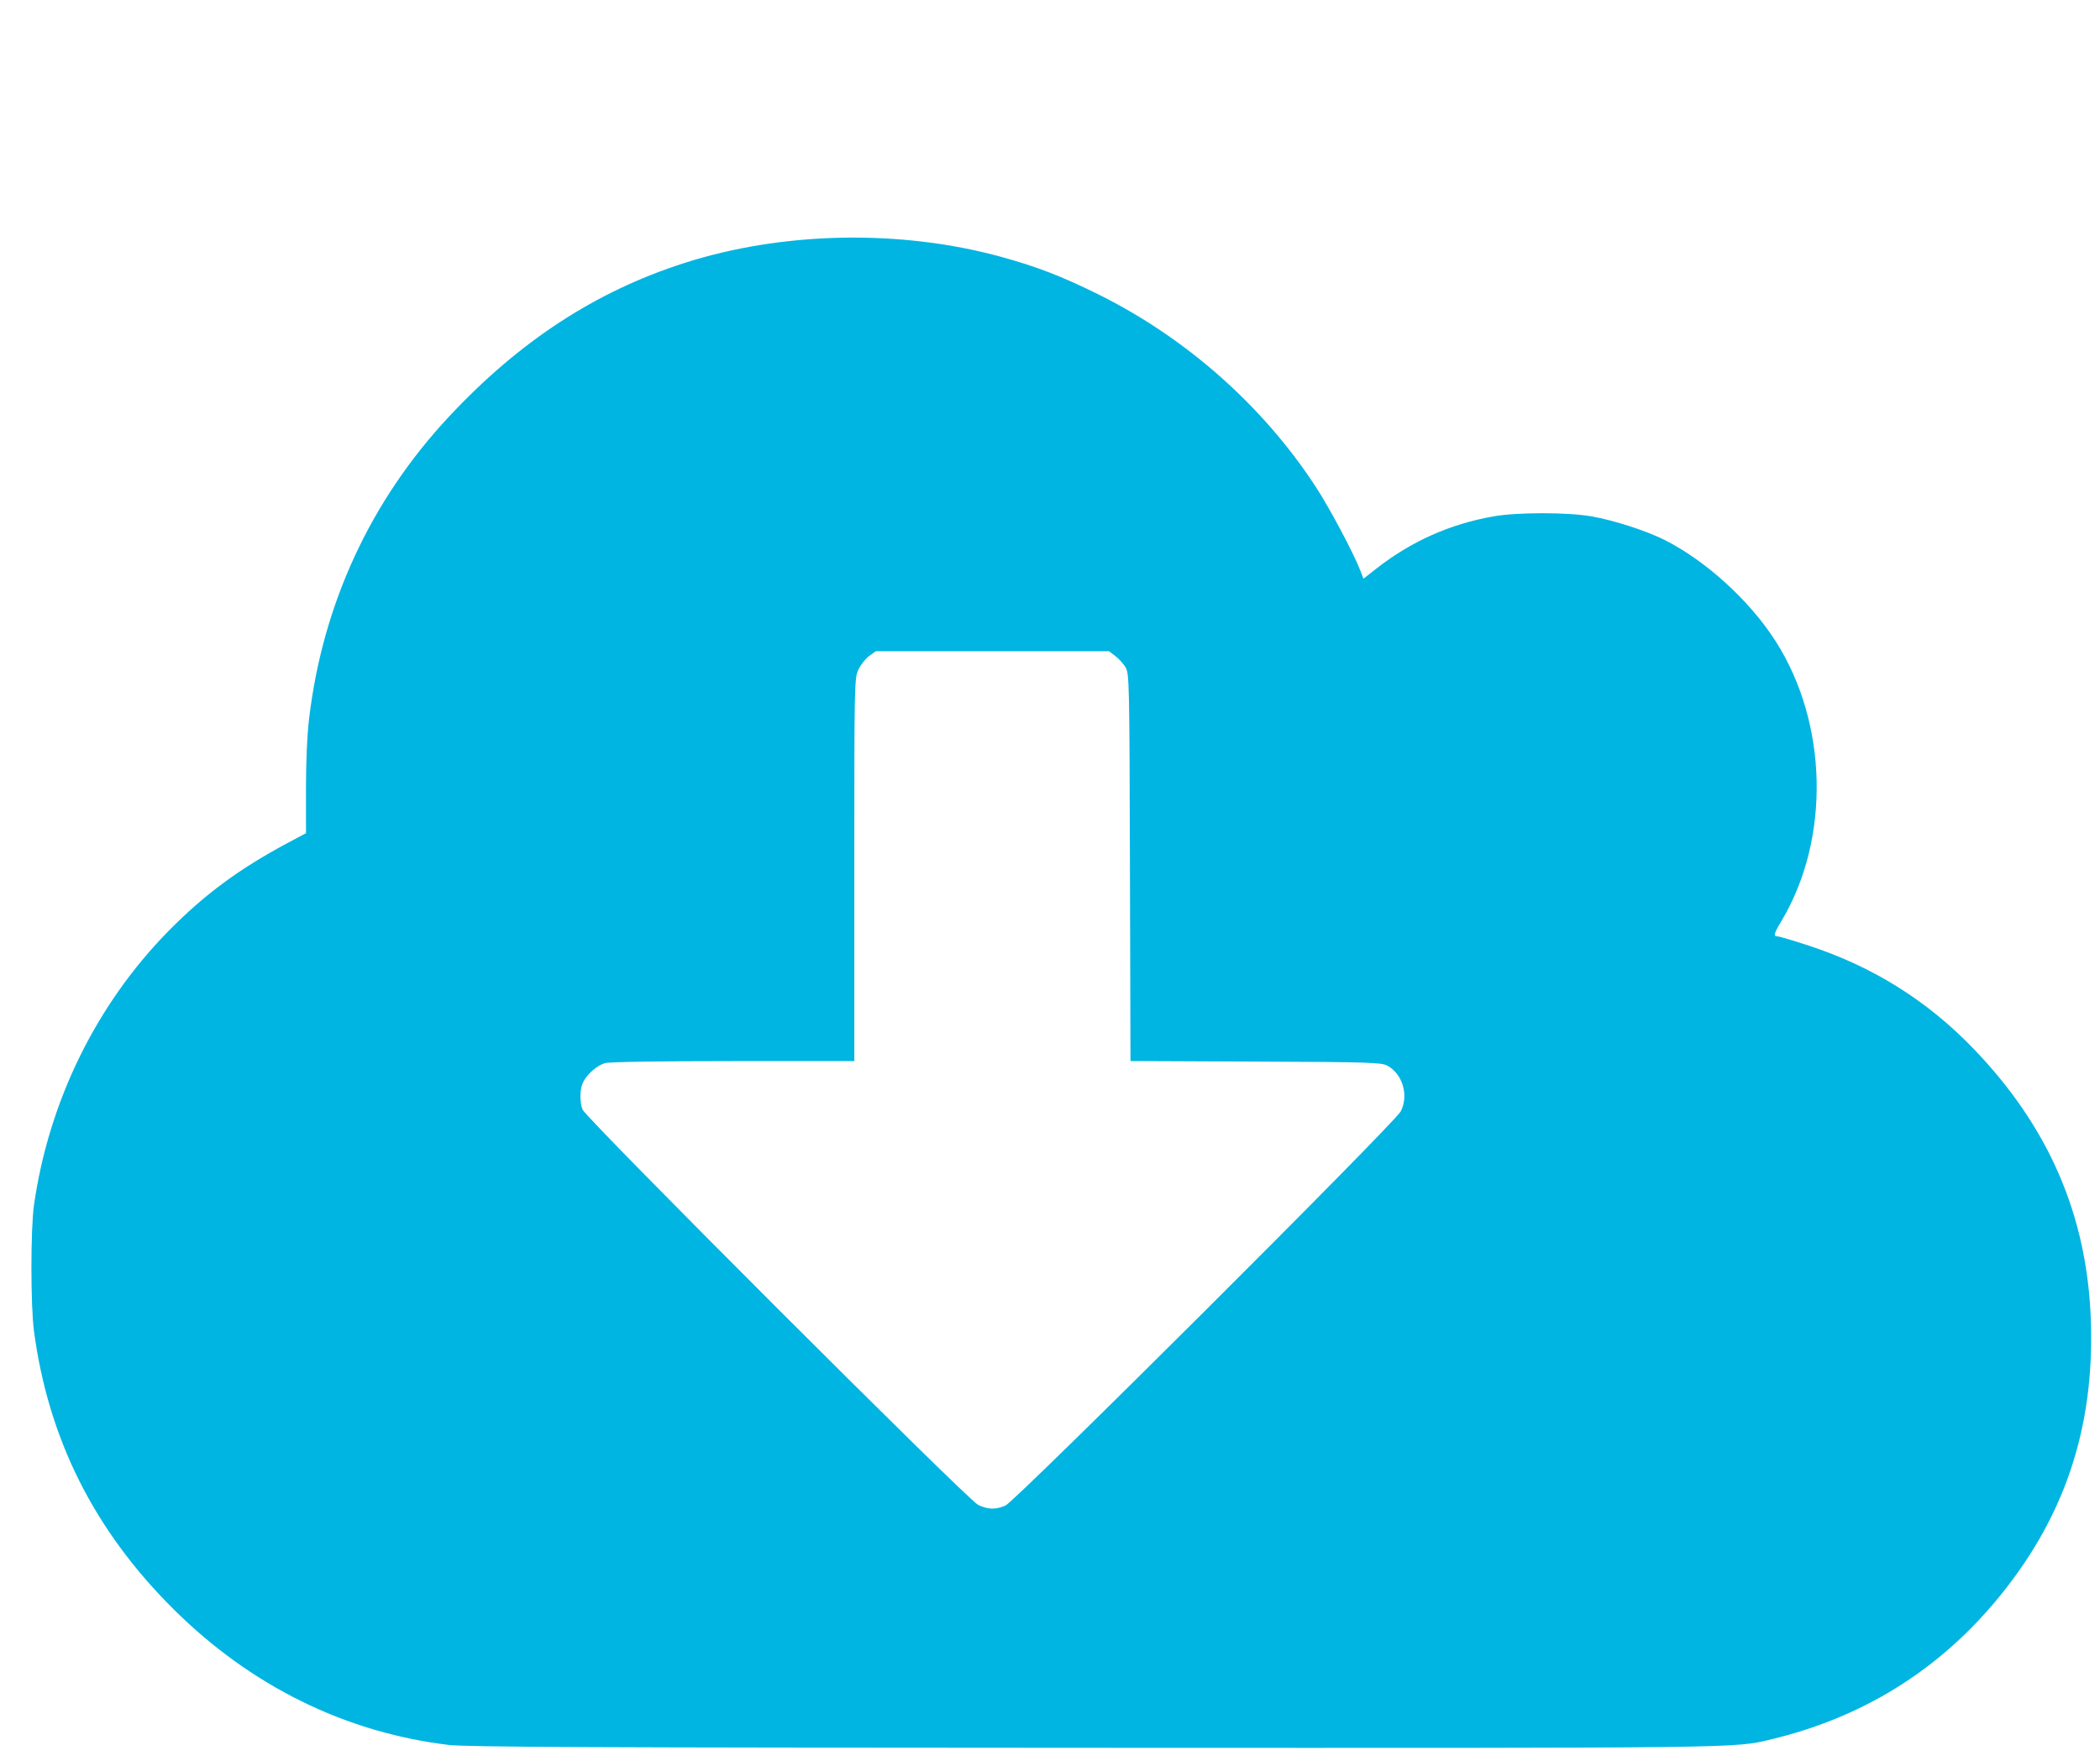
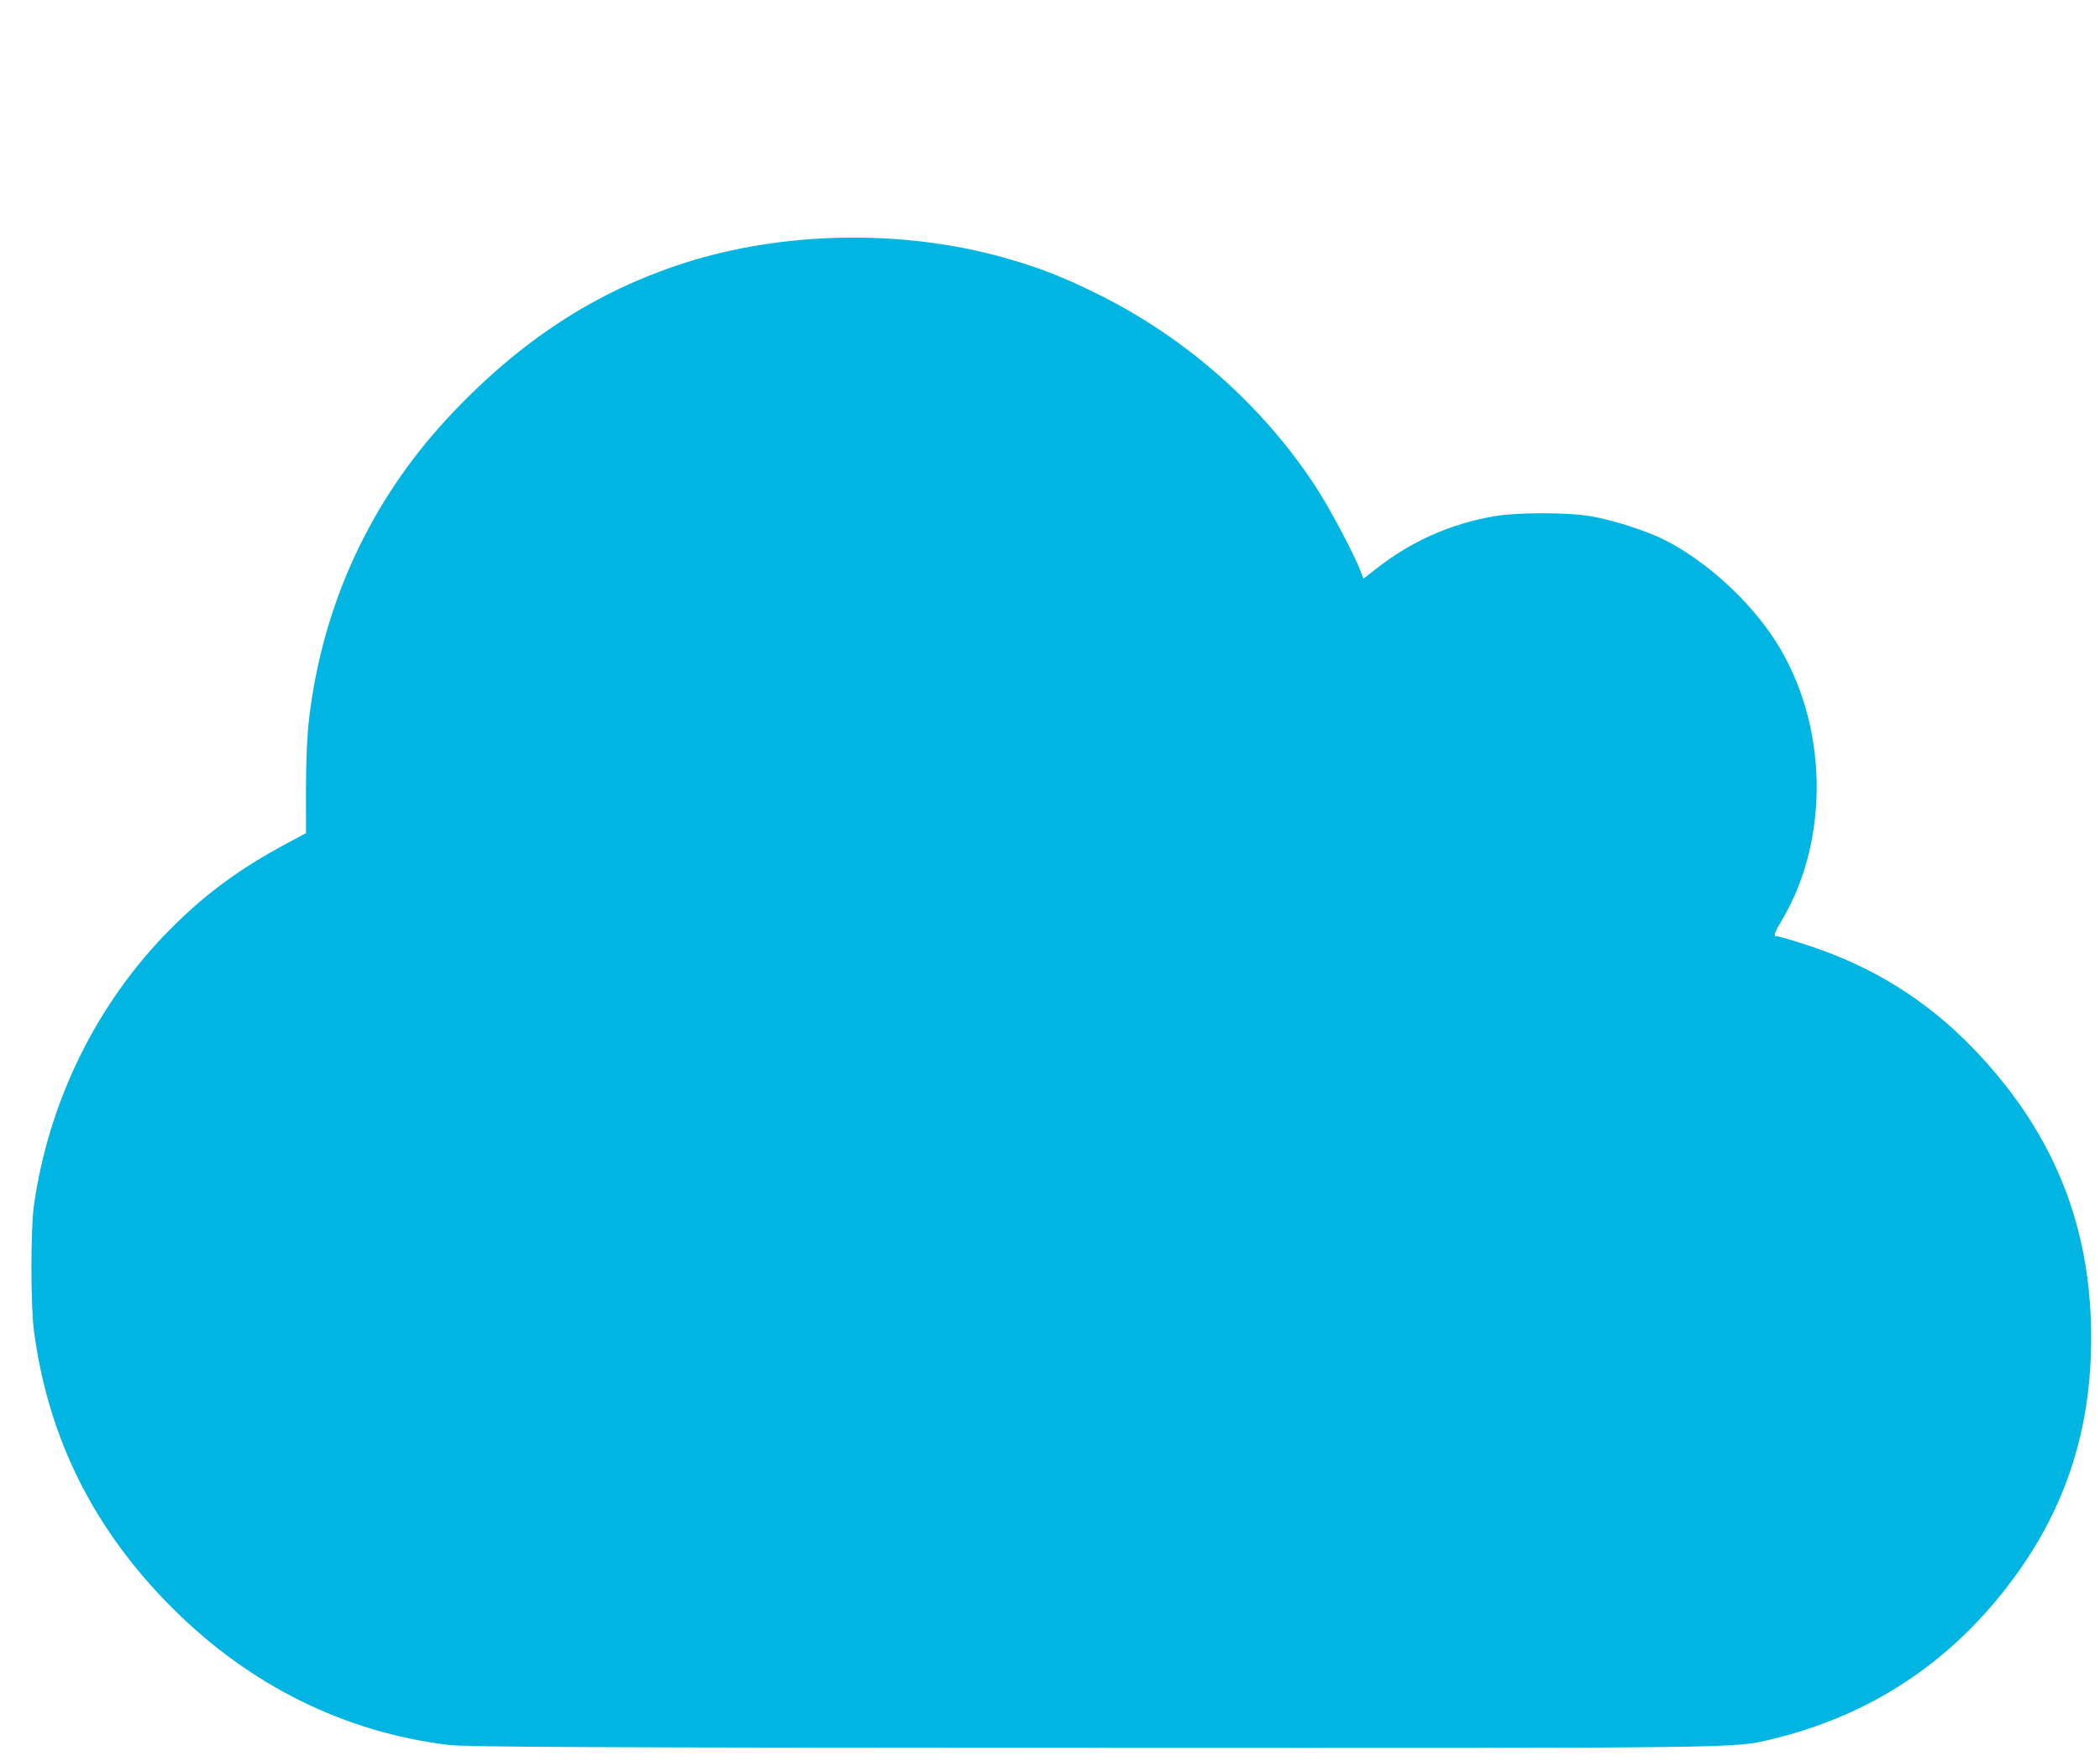
<svg xmlns="http://www.w3.org/2000/svg" width="34.743" height="29.129" viewBox="0 0 34.743 29.129" version="1.1" id="svg6">
  <defs id="defs10" />
-   <path style="fill:#00b5e2;fill-opacity:1;stroke-width:0.034" d="M 7.426,28.877 C 5.707,28.669 4.148,27.9 2.869,26.628 1.558,25.325 0.799,23.811 0.562,22.027 c -0.056,-0.419 -0.056,-1.689 -2.657e-4,-2.081 0.245,-1.722 1.033,-3.327 2.231,-4.544 0.59,-0.599 1.164,-1.023 1.959,-1.448 l 0.311,-0.166 -6.2e-4,-0.727 c -3.818e-4,-0.449 0.019,-0.897 0.052,-1.171 C 5.339,9.997 6.13,8.287 7.422,6.901 8.589,5.65 9.846,4.827 11.314,4.355 c 1.628,-0.524 3.574,-0.563 5.24,-0.107 0.592,0.162 1.007,0.322 1.604,0.617 1.456,0.719 2.729,1.843 3.607,3.186 0.225,0.343 0.624,1.092 0.737,1.382 l 0.056,0.144 0.211,-0.166 c 0.581,-0.454 1.22,-0.739 1.941,-0.866 0.396,-0.069 1.219,-0.069 1.62,1.683e-4 0.361,0.062 0.908,0.239 1.207,0.389 0.685,0.345 1.41,1.005 1.839,1.676 0.867,1.356 0.909,3.266 0.102,4.622 -0.133,0.223 -0.143,0.264 -0.069,0.264 0.028,0 0.26,0.069 0.516,0.153 1.058,0.347 1.952,0.905 2.716,1.696 1.255,1.299 1.892,2.771 1.951,4.512 0.061,1.796 -0.446,3.29 -1.576,4.64 -0.976,1.166 -2.224,1.933 -3.726,2.29 -0.604,0.144 -0.397,0.141 -11.226,0.137 -8.227,-0.003 -10.348,-0.012 -10.64,-0.048 z m 9.205,-3.959 c 0.162,-0.067 6.441,-6.329 6.543,-6.526 0.136,-0.262 0.033,-0.617 -0.22,-0.756 -0.098,-0.054 -0.287,-0.06 -2.179,-0.068 l -2.072,-0.009 -0.009,-3.205 C 18.686,11.253 18.683,11.146 18.62,11.041 18.584,10.982 18.508,10.898 18.451,10.855 L 18.347,10.777 h -1.928 -1.929 l -0.107,0.076 c -0.059,0.042 -0.139,0.142 -0.178,0.222 -0.07,0.145 -0.071,0.171 -0.071,3.315 v 3.17 H 12.13 c -1.209,0 -2.051,0.013 -2.12,0.033 -0.13,0.037 -0.289,0.175 -0.361,0.312 -0.056,0.108 -0.062,0.322 -0.012,0.456 0.053,0.143 6.376,6.464 6.545,6.543 0.165,0.078 0.285,0.081 0.449,0.013 z" id="path25" />
+   <path style="fill:#00b5e2;fill-opacity:1;stroke-width:0.034" d="M 7.426,28.877 C 5.707,28.669 4.148,27.9 2.869,26.628 1.558,25.325 0.799,23.811 0.562,22.027 c -0.056,-0.419 -0.056,-1.689 -2.657e-4,-2.081 0.245,-1.722 1.033,-3.327 2.231,-4.544 0.59,-0.599 1.164,-1.023 1.959,-1.448 l 0.311,-0.166 -6.2e-4,-0.727 c -3.818e-4,-0.449 0.019,-0.897 0.052,-1.171 C 5.339,9.997 6.13,8.287 7.422,6.901 8.589,5.65 9.846,4.827 11.314,4.355 c 1.628,-0.524 3.574,-0.563 5.24,-0.107 0.592,0.162 1.007,0.322 1.604,0.617 1.456,0.719 2.729,1.843 3.607,3.186 0.225,0.343 0.624,1.092 0.737,1.382 l 0.056,0.144 0.211,-0.166 c 0.581,-0.454 1.22,-0.739 1.941,-0.866 0.396,-0.069 1.219,-0.069 1.62,1.683e-4 0.361,0.062 0.908,0.239 1.207,0.389 0.685,0.345 1.41,1.005 1.839,1.676 0.867,1.356 0.909,3.266 0.102,4.622 -0.133,0.223 -0.143,0.264 -0.069,0.264 0.028,0 0.26,0.069 0.516,0.153 1.058,0.347 1.952,0.905 2.716,1.696 1.255,1.299 1.892,2.771 1.951,4.512 0.061,1.796 -0.446,3.29 -1.576,4.64 -0.976,1.166 -2.224,1.933 -3.726,2.29 -0.604,0.144 -0.397,0.141 -11.226,0.137 -8.227,-0.003 -10.348,-0.012 -10.64,-0.048 z" id="path25" />
</svg>
